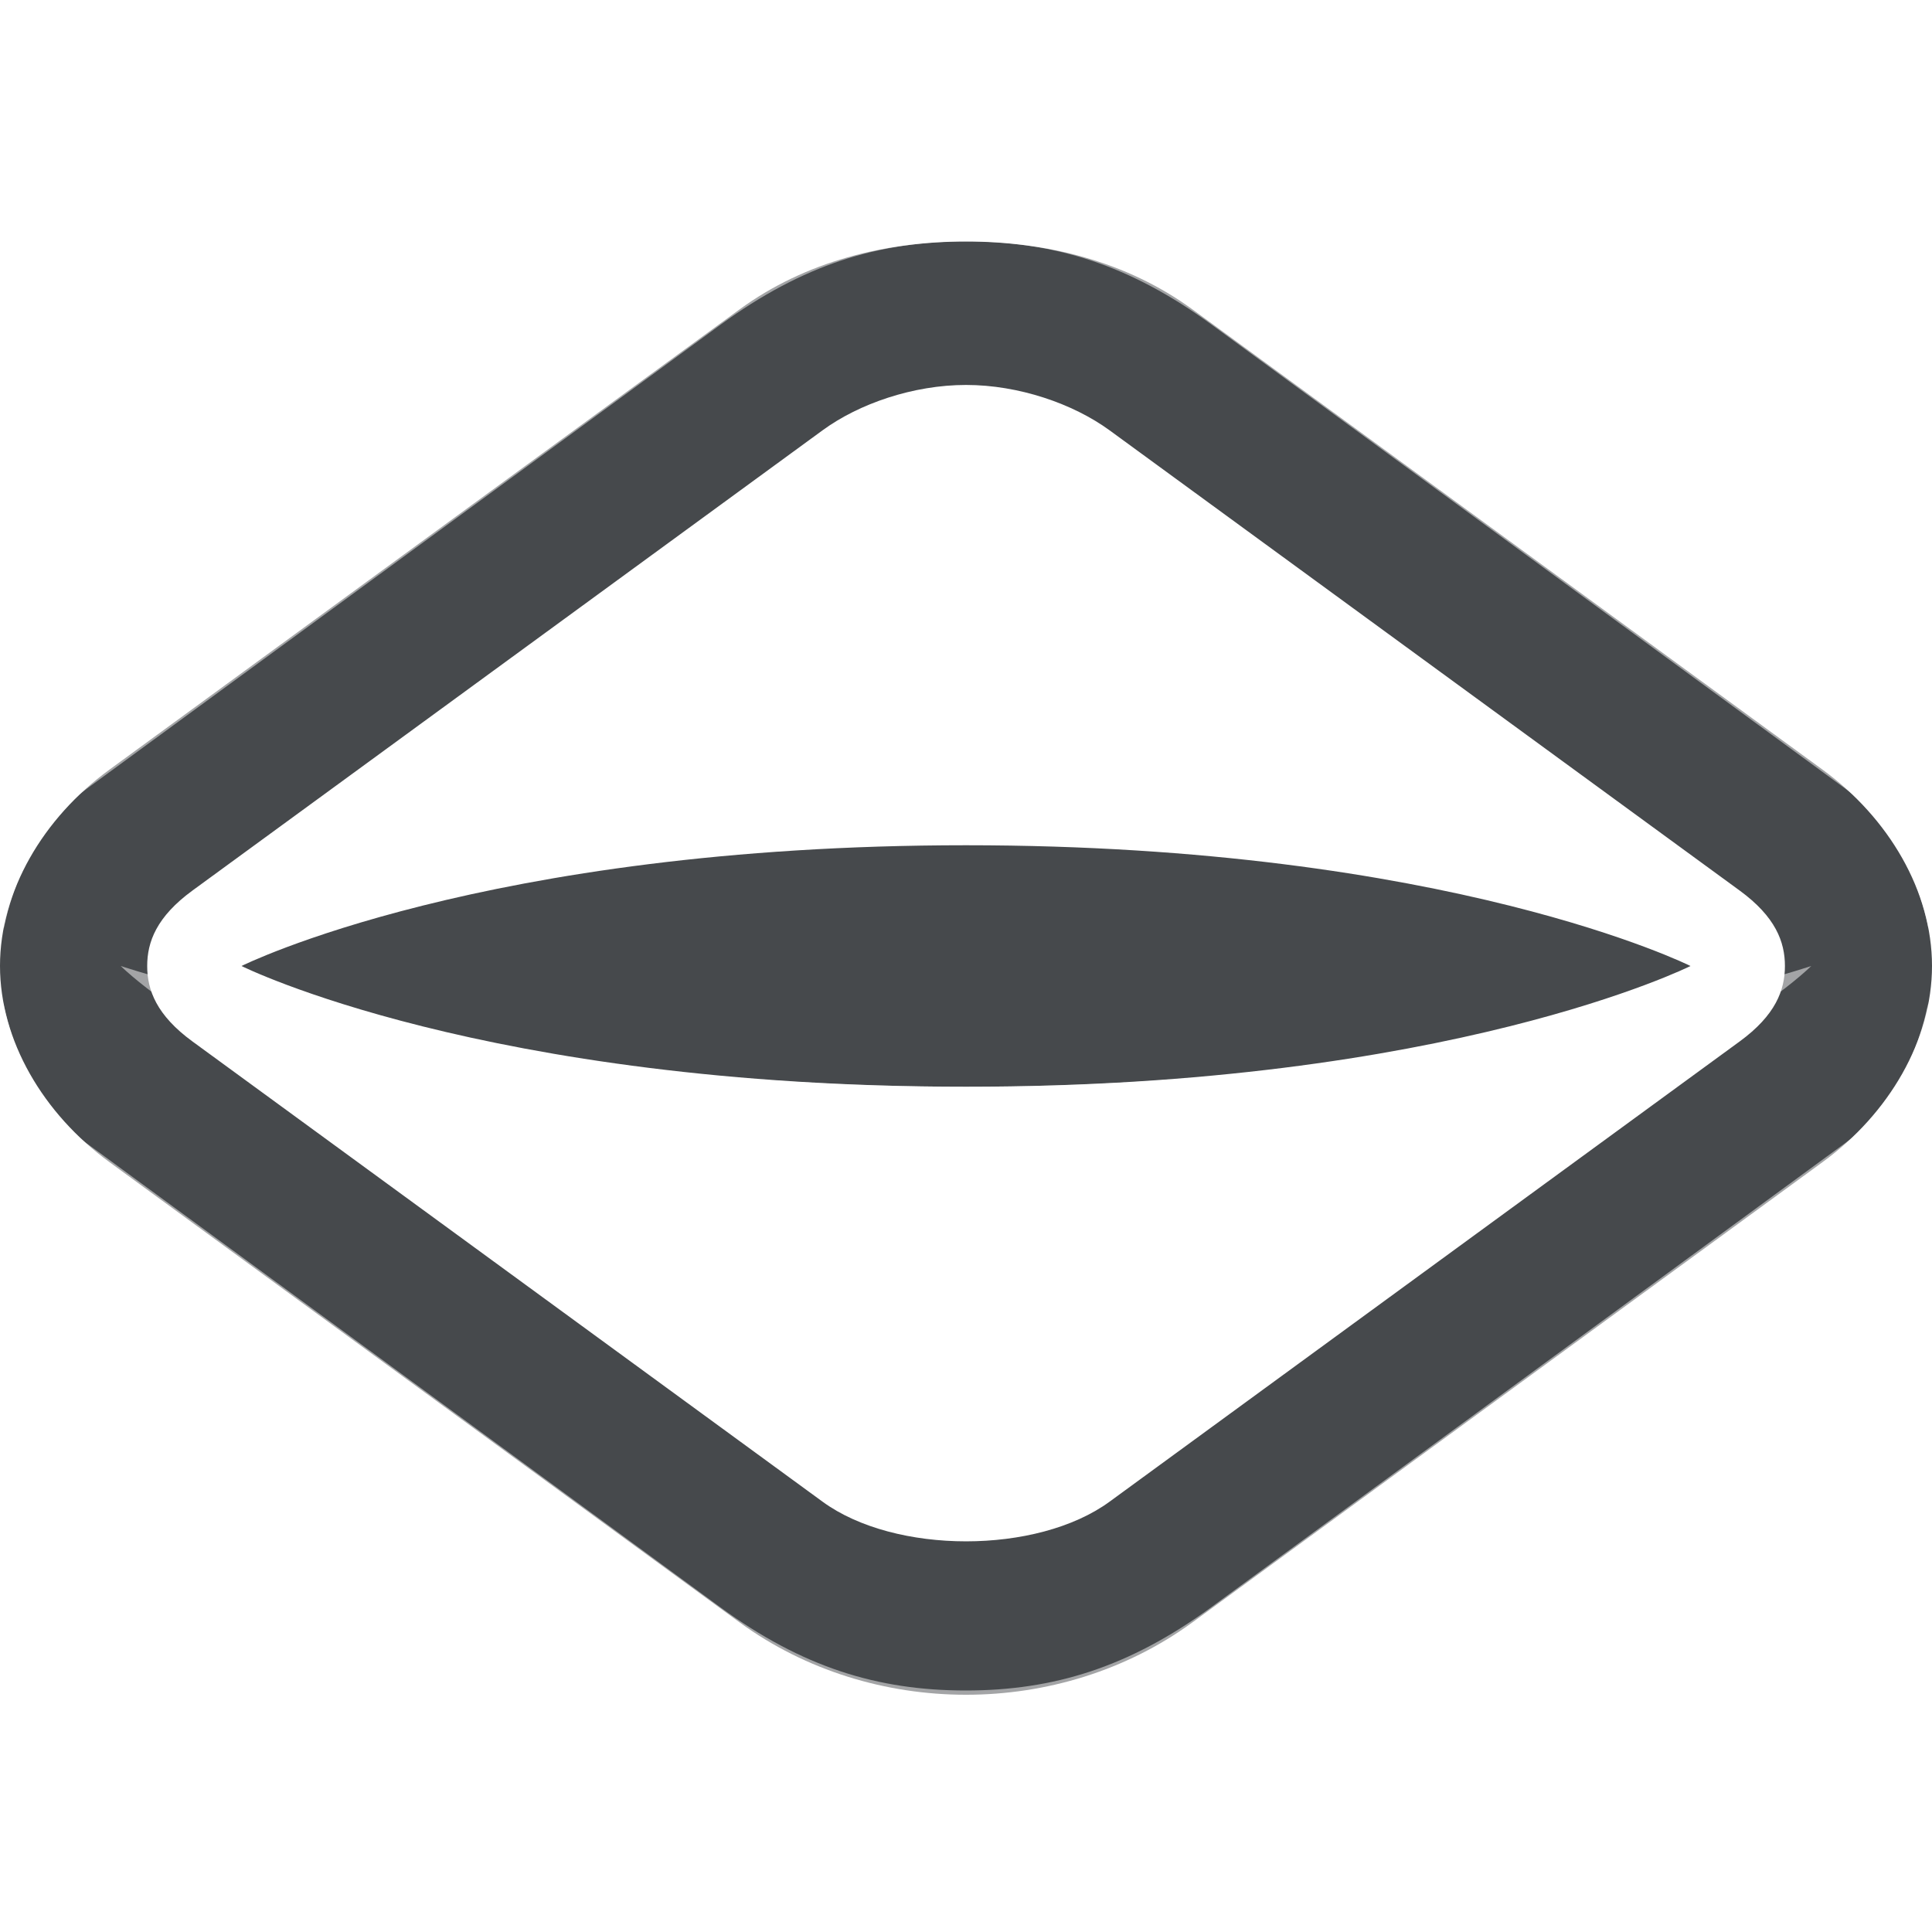
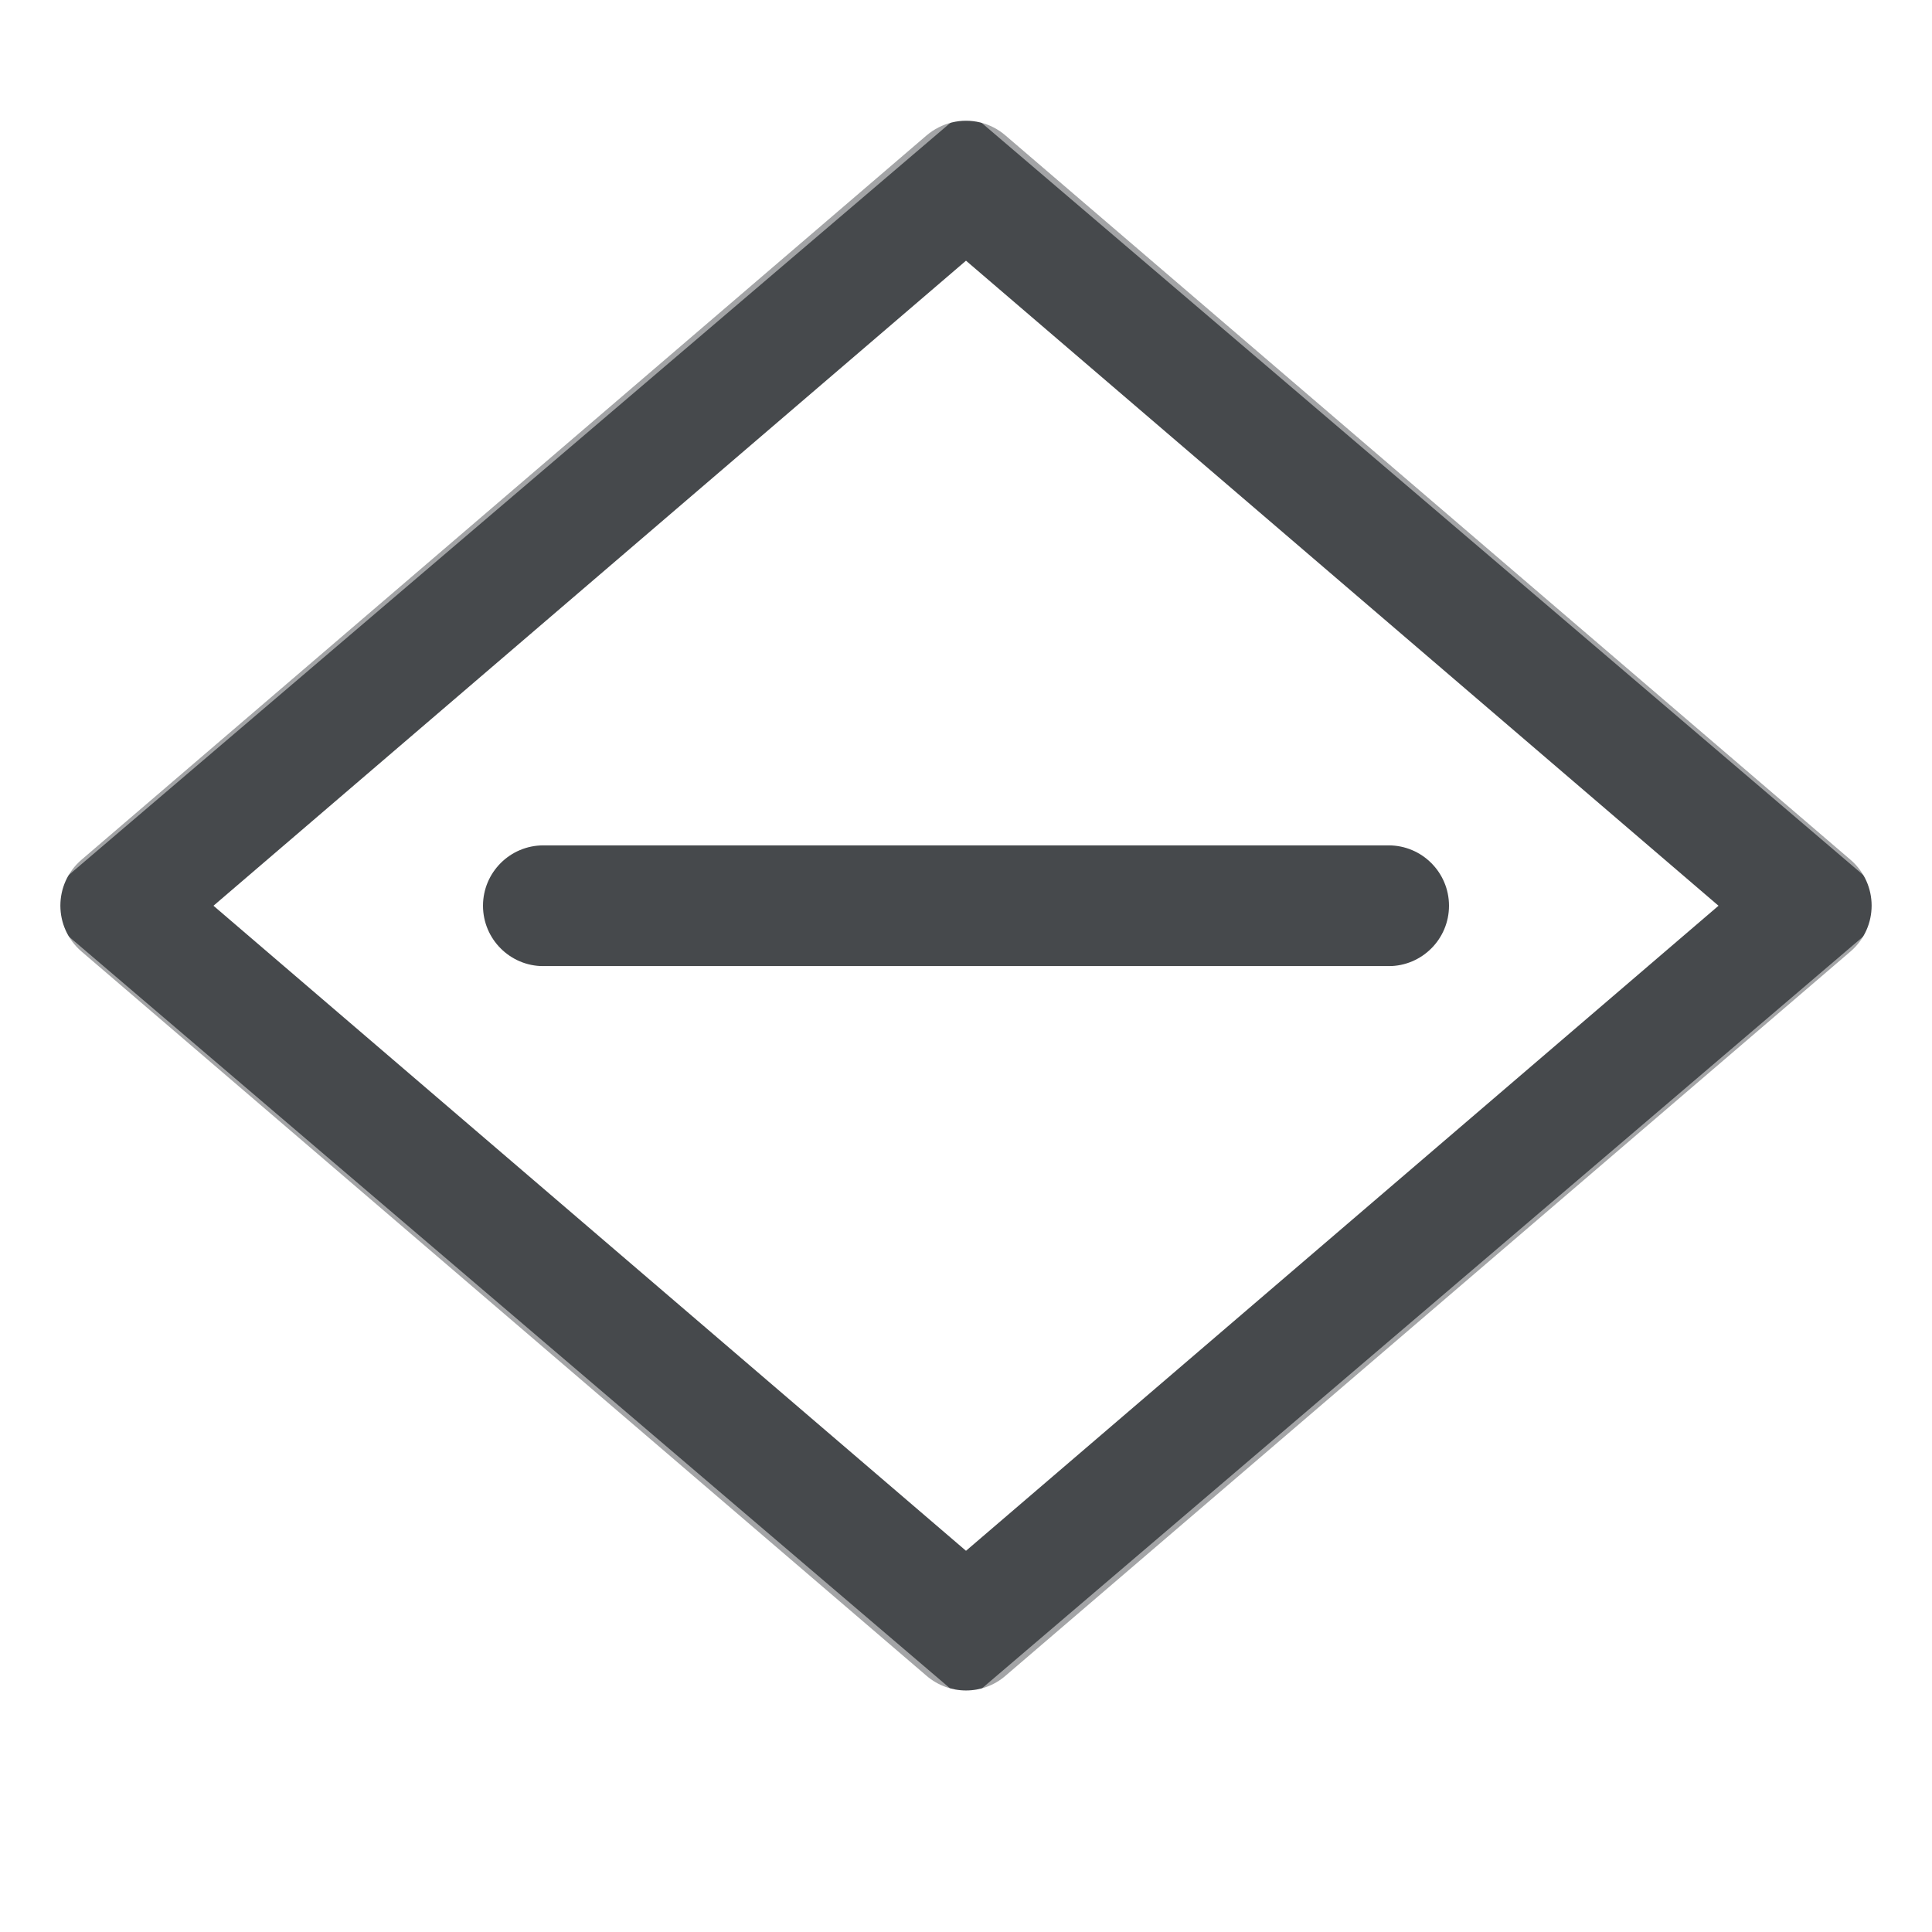
<svg xmlns="http://www.w3.org/2000/svg" id="b" width="16" height="16" version="1.1">
  <defs id="f">
    <style id="current-color-scheme" type="text/css">.ColorScheme-Text {color:#090d11;}.ColorScheme-Background{color:#ffffff;}</style>
  </defs>
-   <path id="c" class="ColorScheme-Text" d="m8 2c-0.668 0-1.329 0.164-1.875 0.562l-5.219 3.812c-0.55 0.401-0.906 1.009-0.906 1.625s0.357 1.224 0.906 1.625l5.219 3.812c1.096 0.799 2.654 0.799 3.75 0l5.219-3.812c0.55-0.401 0.906-1.009 0.906-1.625s-0.357-1.224-0.906-1.625l-5.219-3.812c-0.546-0.398-1.207-0.562-1.875-0.562zm0 1.188c0.437 0 0.886 0.155 1.188 0.375l5.219 3.812c0.297 0.217 0.375 0.425 0.375 0.625s-0.078 0.408-0.375 0.625l-5.219 3.812c-0.599 0.437-1.776 0.437-2.375 0l-5.219-3.812c-0.297-0.217-0.375-0.425-0.375-0.625s0.078-0.408 0.375-0.625l5.219-3.812c0.301-0.22 0.75-0.375 1.188-0.375zm0 3.812c-4 0-6 1-6 1s2 1 6 1 6-1 6-1-2-1-6-1z" style="fill-opacity:.75;fill:currentColor" />
-   <path id="a" class="ColorScheme-Background" d="m8 1c-1.739 0-2.099 0.286-2.906 0.875-3.626 2.765-4.953 3.443-5.062 5.812 0.072-0.362 0.27-0.851 0.688-1.156l5.25-3.844c0.676-0.493 1.3-0.688 2.031-0.688 0.731 0 1.355 0.194 2.031 0.688l5.25 3.844c0.418 0.305 0.616 0.794 0.688 1.156-0.109-2.369-1.436-3.048-5.062-5.812-0.807-0.589-1.167-0.875-2.906-0.875zm-7 7s2 2 7 2 7-2 7-2-3 1-7 1-7-1-7-1zm-0.969 0.312c0.109 2.369 1.436 3.048 5.062 5.812 0.807 0.589 1.167 0.875 2.906 0.875s2.099-0.286 2.906-0.875c3.626-2.765 4.953-3.443 5.062-5.812-0.072 0.362-0.27 0.852-0.688 1.156l-5.25 3.844c-0.676 0.493-1.3 0.688-2.031 0.688s-1.355-0.194-2.031-0.688l-5.25-3.844c-0.418-0.305-0.616-0.794-0.688-1.156z" style="fill-opacity:.5;fill:currentColor" />
+   <path id="c" class="ColorScheme-Text" d="m7.883 1.014c-0.077 0.019-0.149 0.056-0.209 0.107l-7 6c-0.232 0.2-0.232 0.558 0 0.758l7 6c0.188 0.161 0.465 0.161 0.652 0l7-6c0.232-0.2 0.232-0.558 0-0.758l-7-6c-0.122-0.105-0.287-0.145-0.443-0.107zm0.117 1.145 6.232 5.342-6.232 5.342-6.232-5.342zm-3.5 4.842c-0.276 0-0.5 0.224-0.5 0.5s0.224 0.5 0.5 0.5h7c0.276 0 0.5-0.224 0.5-0.5s-0.224-0.5-0.5-0.5z" style="fill-opacity:.75;fill:currentColor" />
+   <path id="a" class="ColorScheme-Background" d="m7.883-0.236c-0.076 0.018-0.147 0.055-0.207 0.105l-8.5 7.25c-0.235 0.2-0.235 0.562 0 0.762l8.5 7.25c0.187 0.159 0.462 0.159 0.648 0l8.5-7.25c0.235-0.2 0.235-0.562 0-0.762l-8.5-7.25c-0.122-0.104-0.286-0.143-0.441-0.105zm0.117 1.143 7.729 6.594-7.729 6.594-7.729-6.594zm-3.5 7.094c-0.276 0-0.5 0.224-0.5 0.5s0.224 0.5 0.5 0.5h7c0.276 0 0.5-0.224 0.5-0.5s-0.224-0.5-0.5-0.5z" style="fill-opacity:.5;fill:currentColor" />
</svg>
